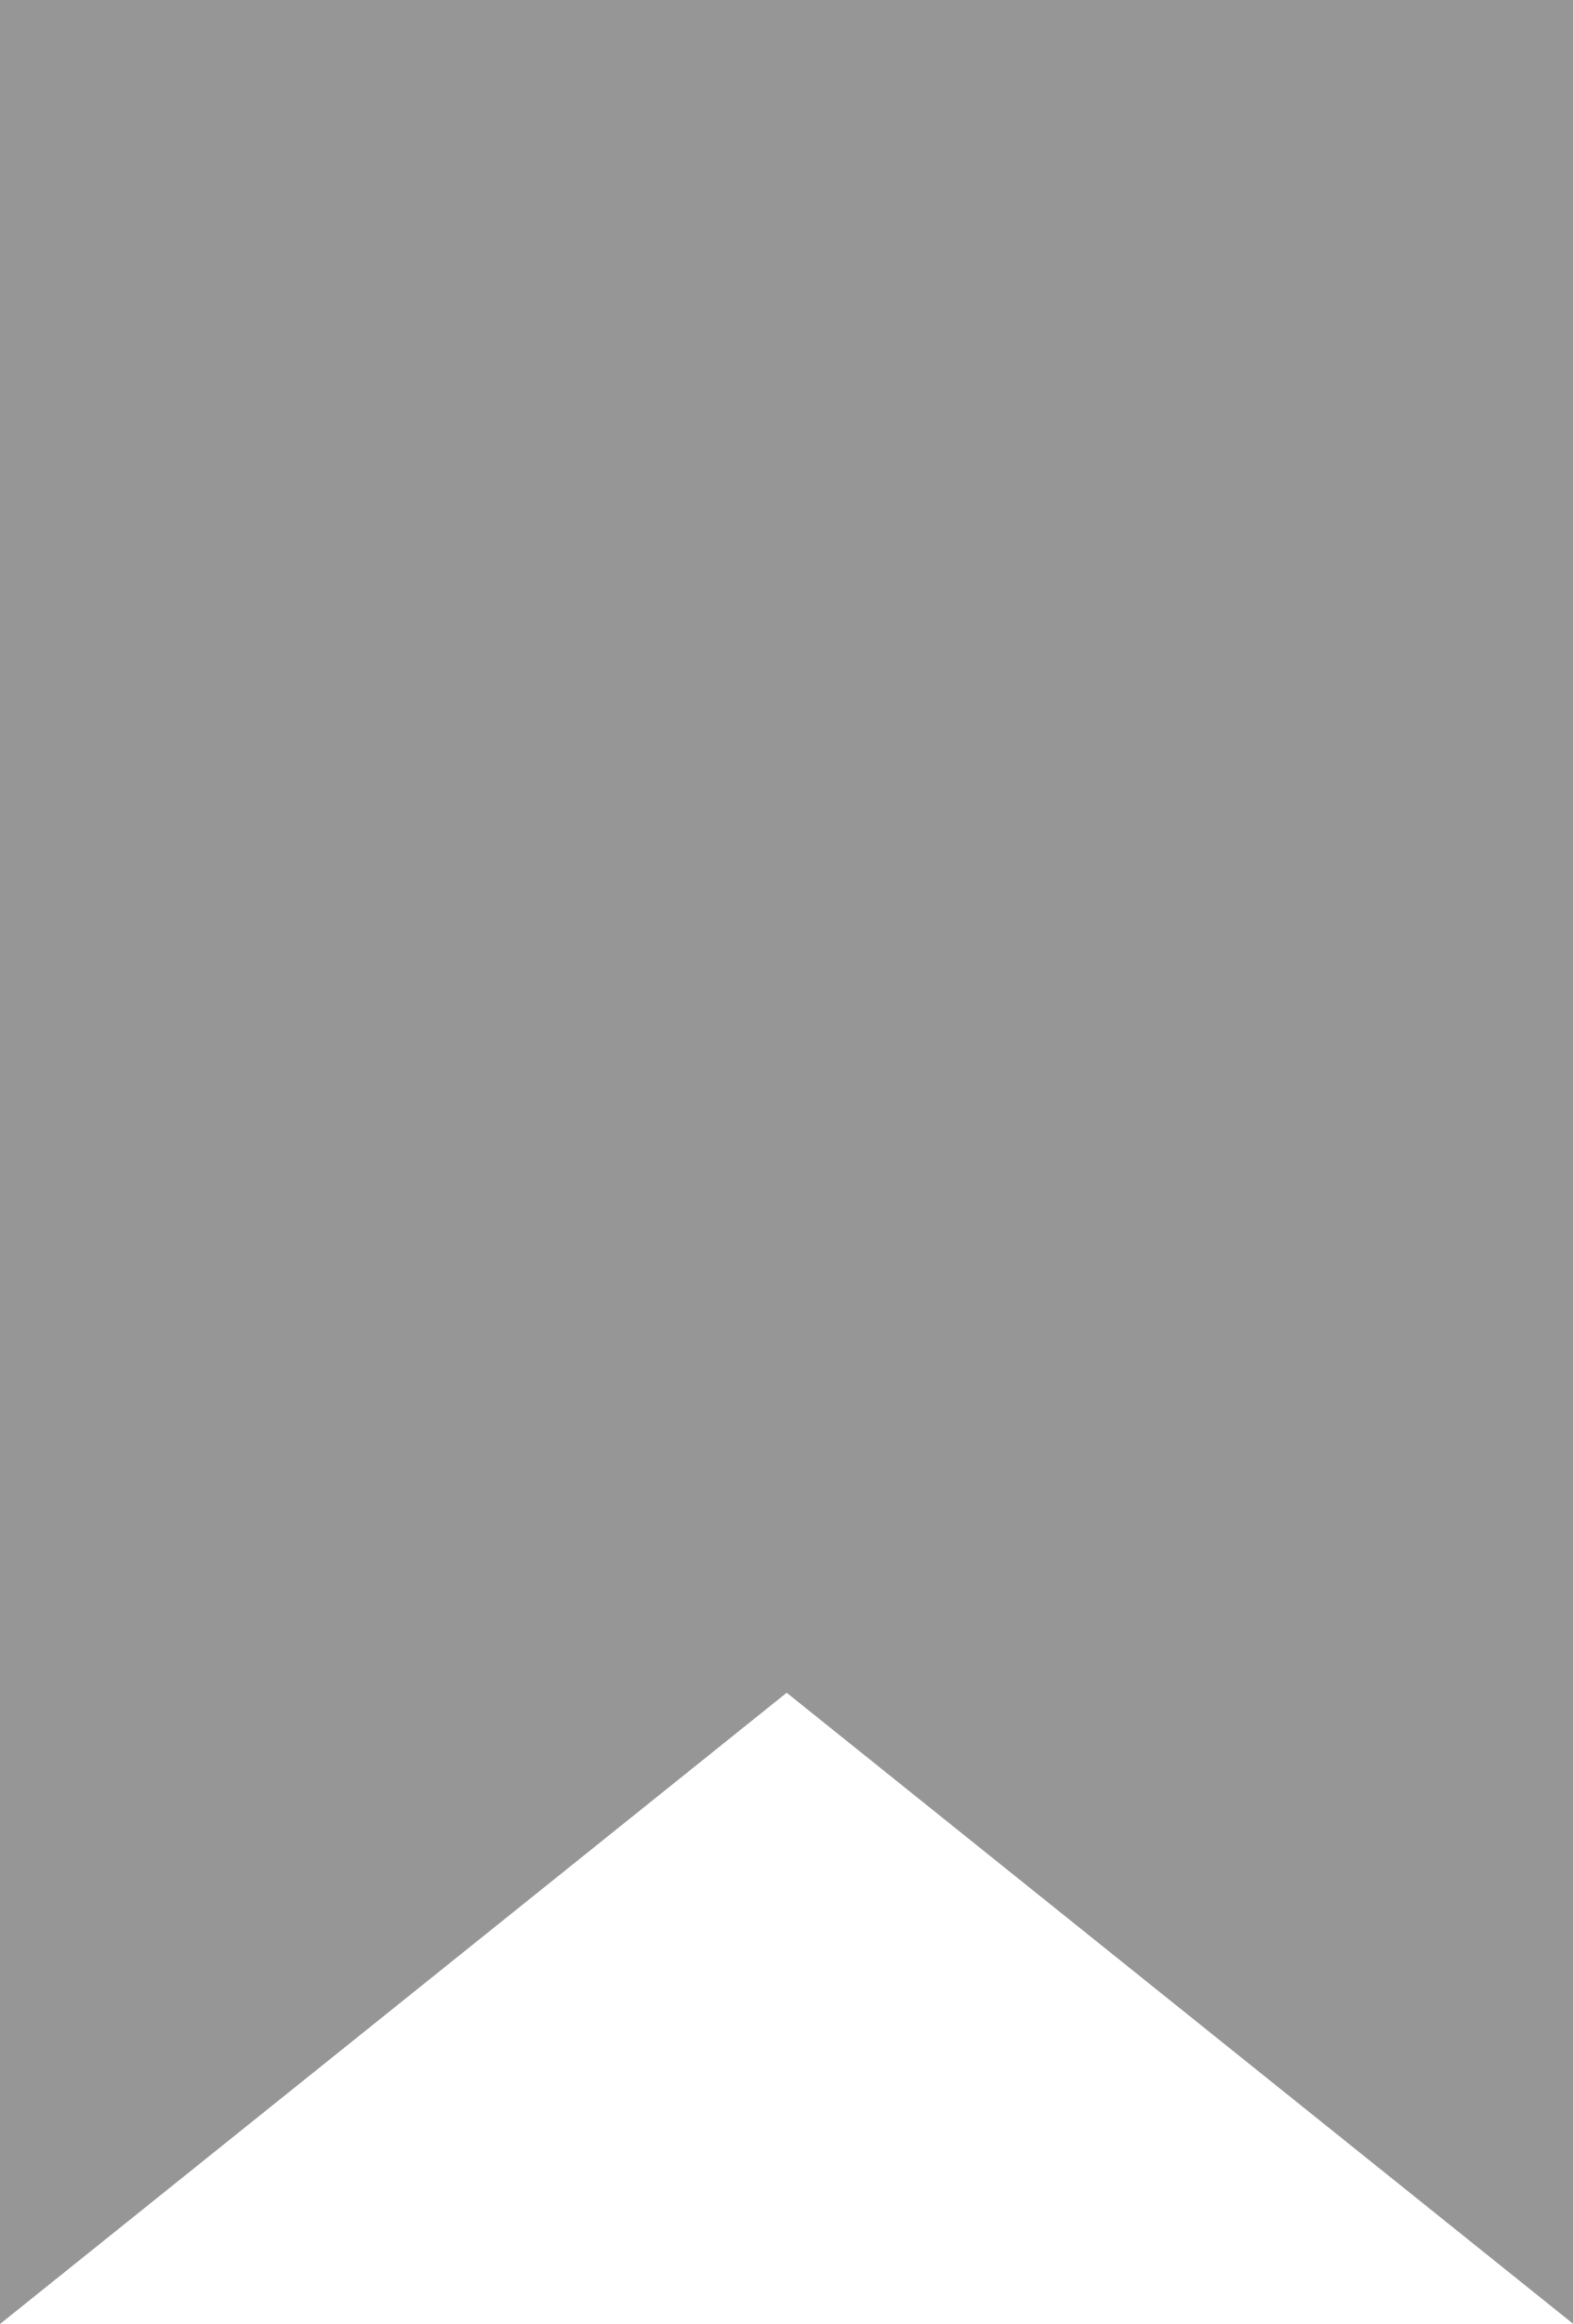
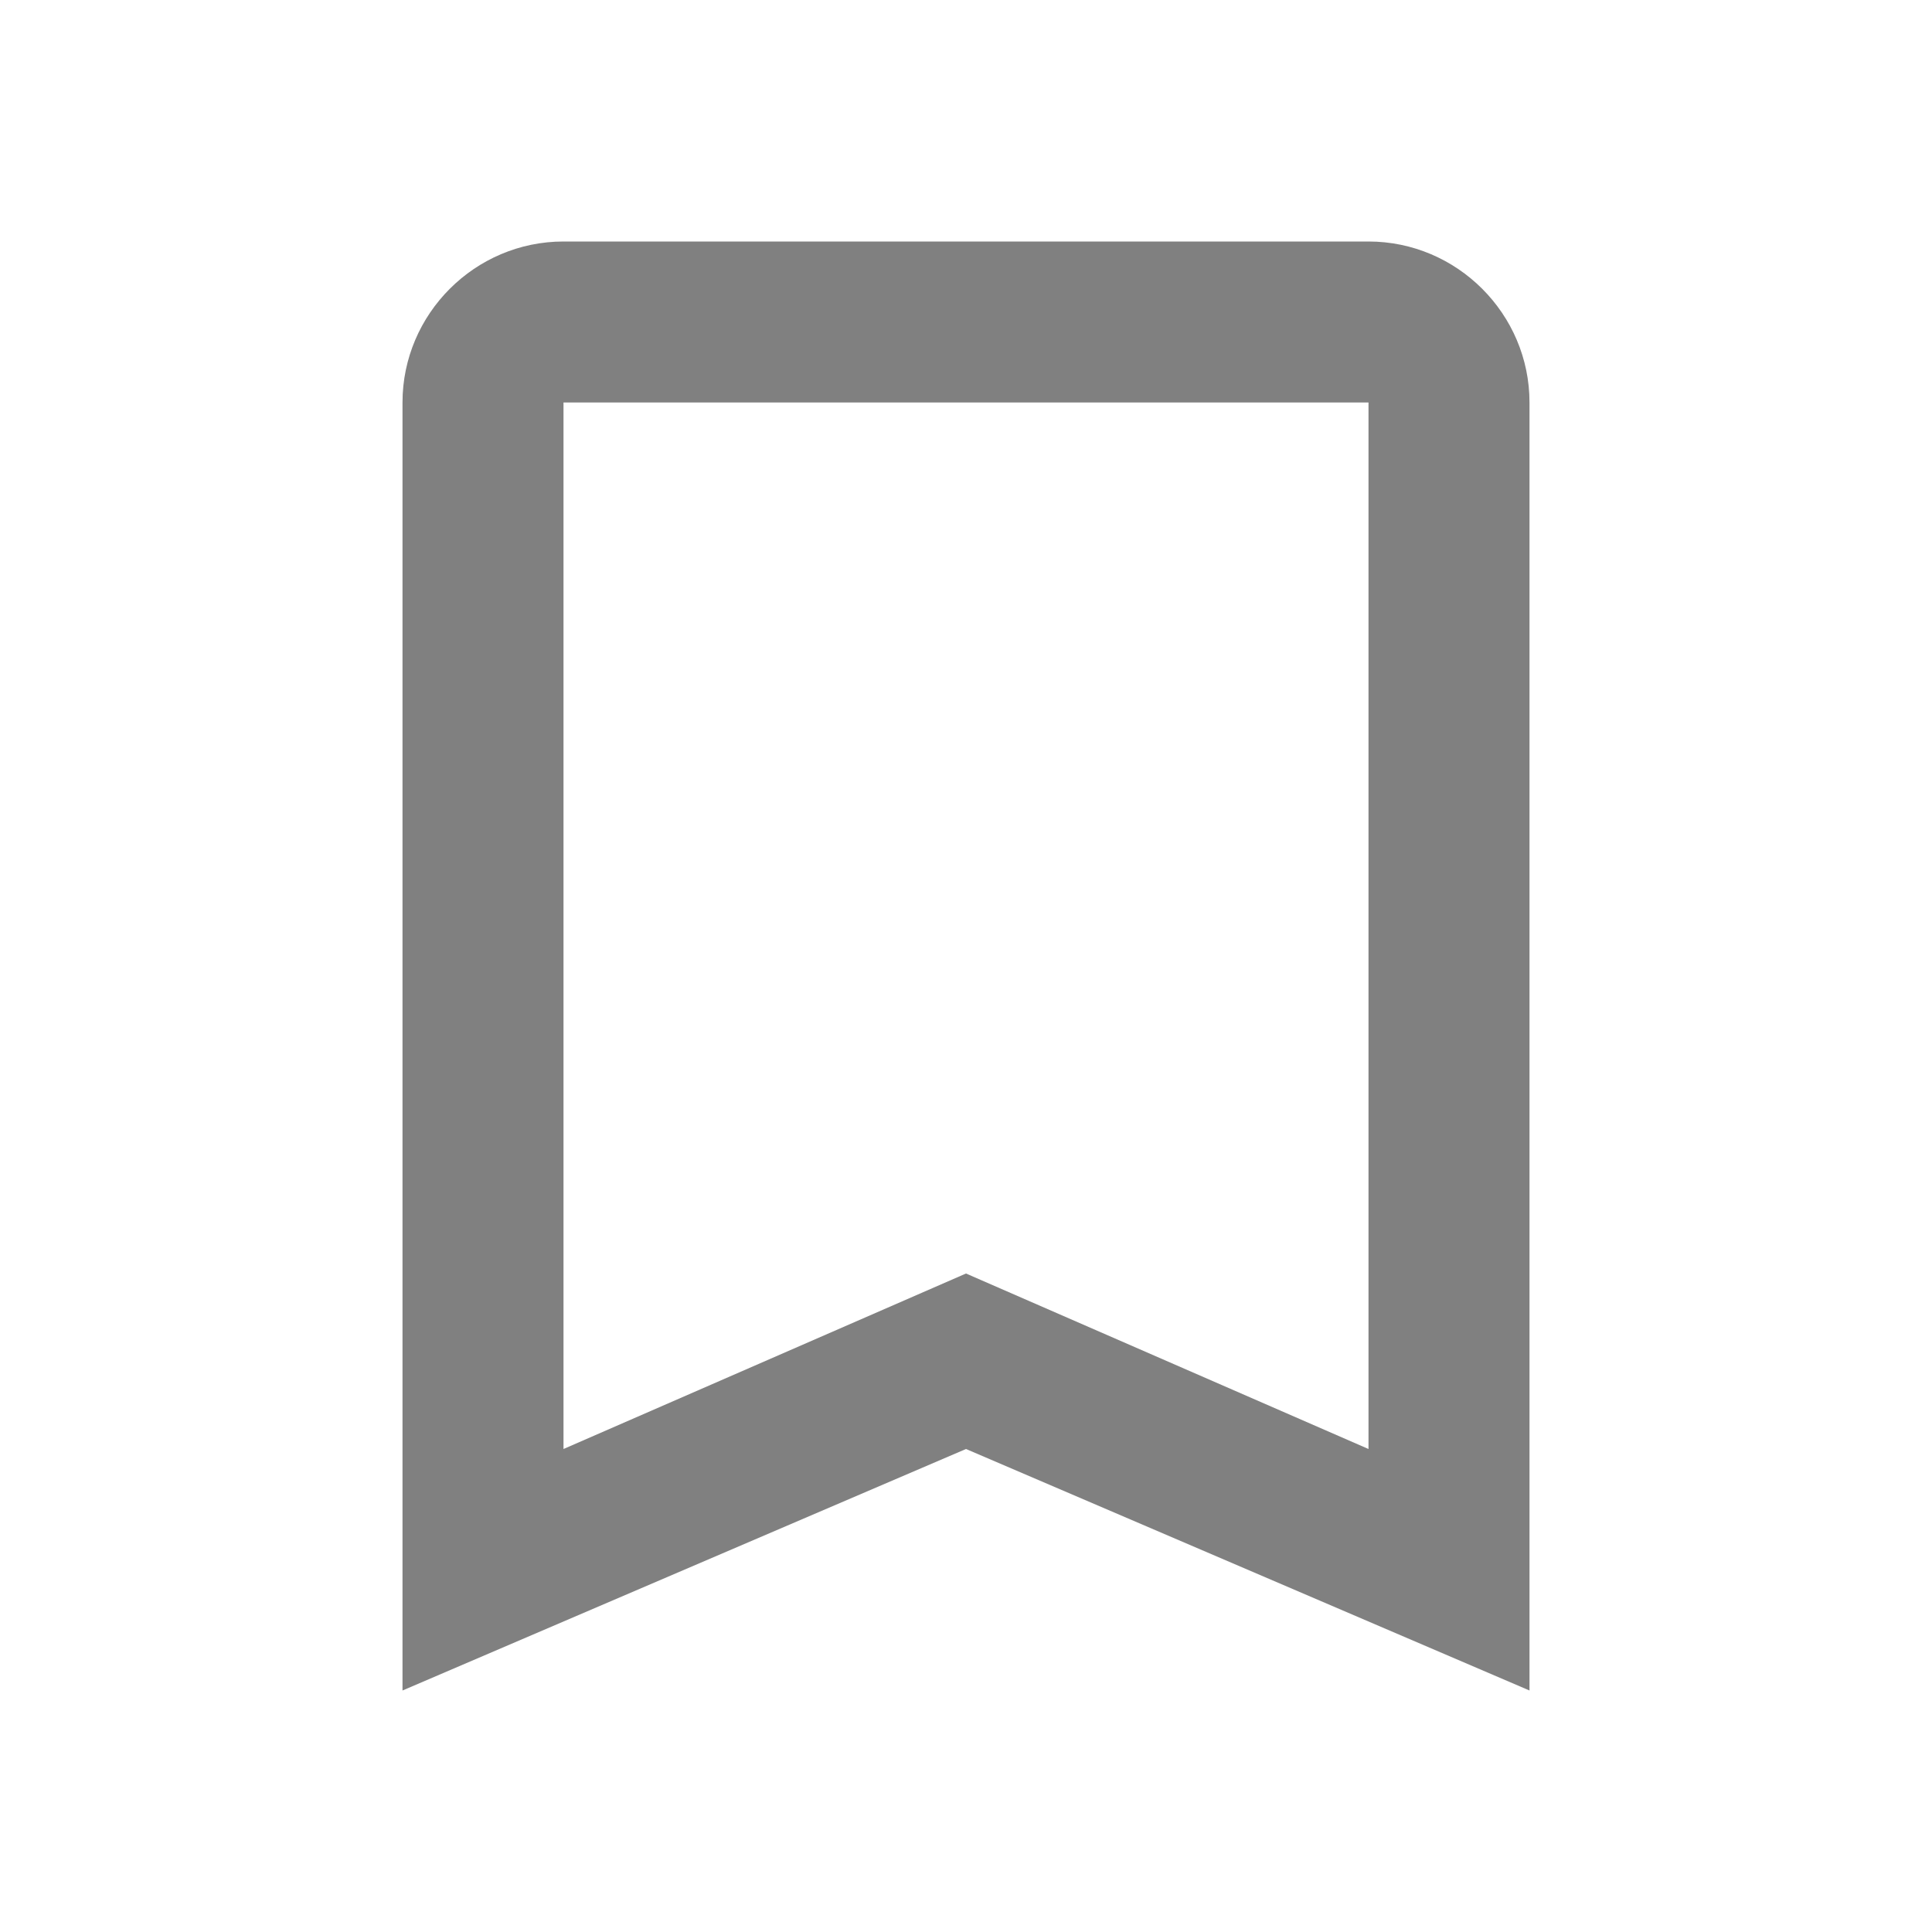
- <svg xmlns="http://www.w3.org/2000/svg" viewBox="0 0 643.08 950">
-   <defs>
-     <style>.a{fill:rgb(150,150,150);}</style>
-   </defs>
-   <polygon class="a" points="643.08 950 321.54 691.96 0 950 0 0 643.08 0 643.08 950" />
+ <svg xmlns="http://www.w3.org/2000/svg" height="24px" viewBox="0 0 24 24" width="24px" fill="gray">
+   <path d="M0 0h24v24H0V0z" fill="none" />
+   <path d="M17 3H7c-1.1 0-2 .9-2 2v16l7-3 7 3V5c0-1.1-.9-2-2-2zm0 15l-5-2.18L7 18V5h10v13z" />
</svg>
